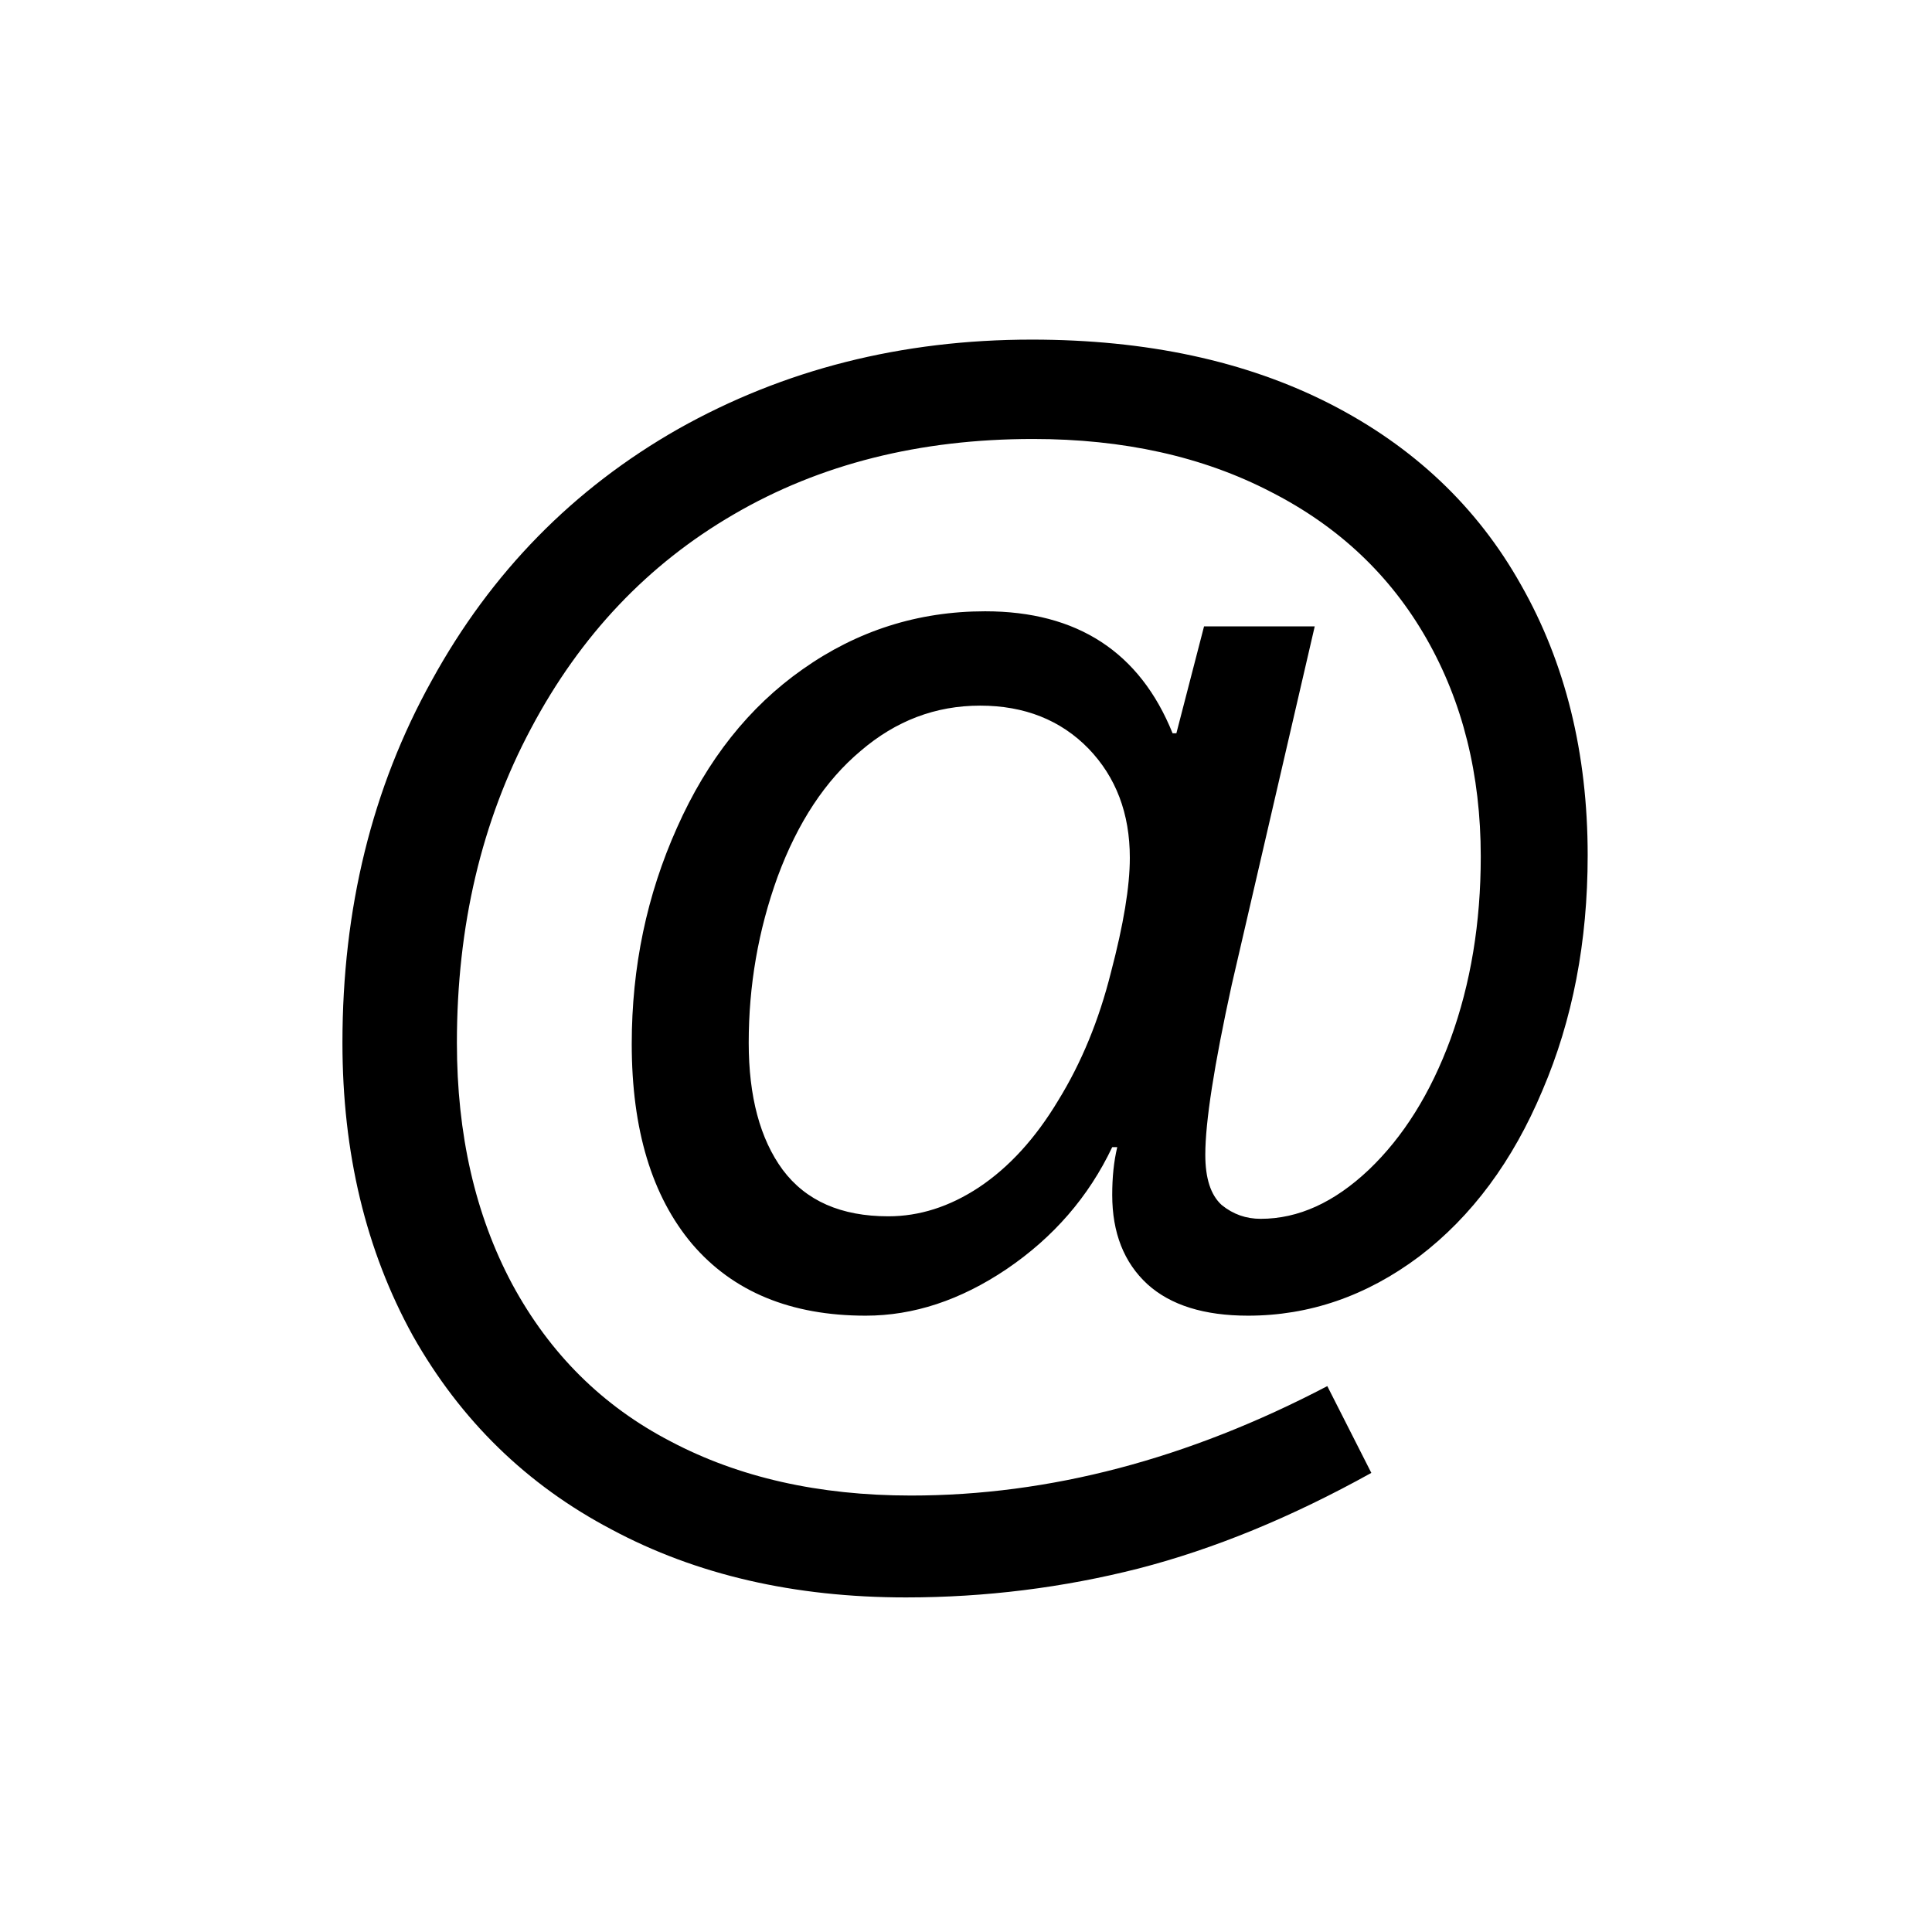
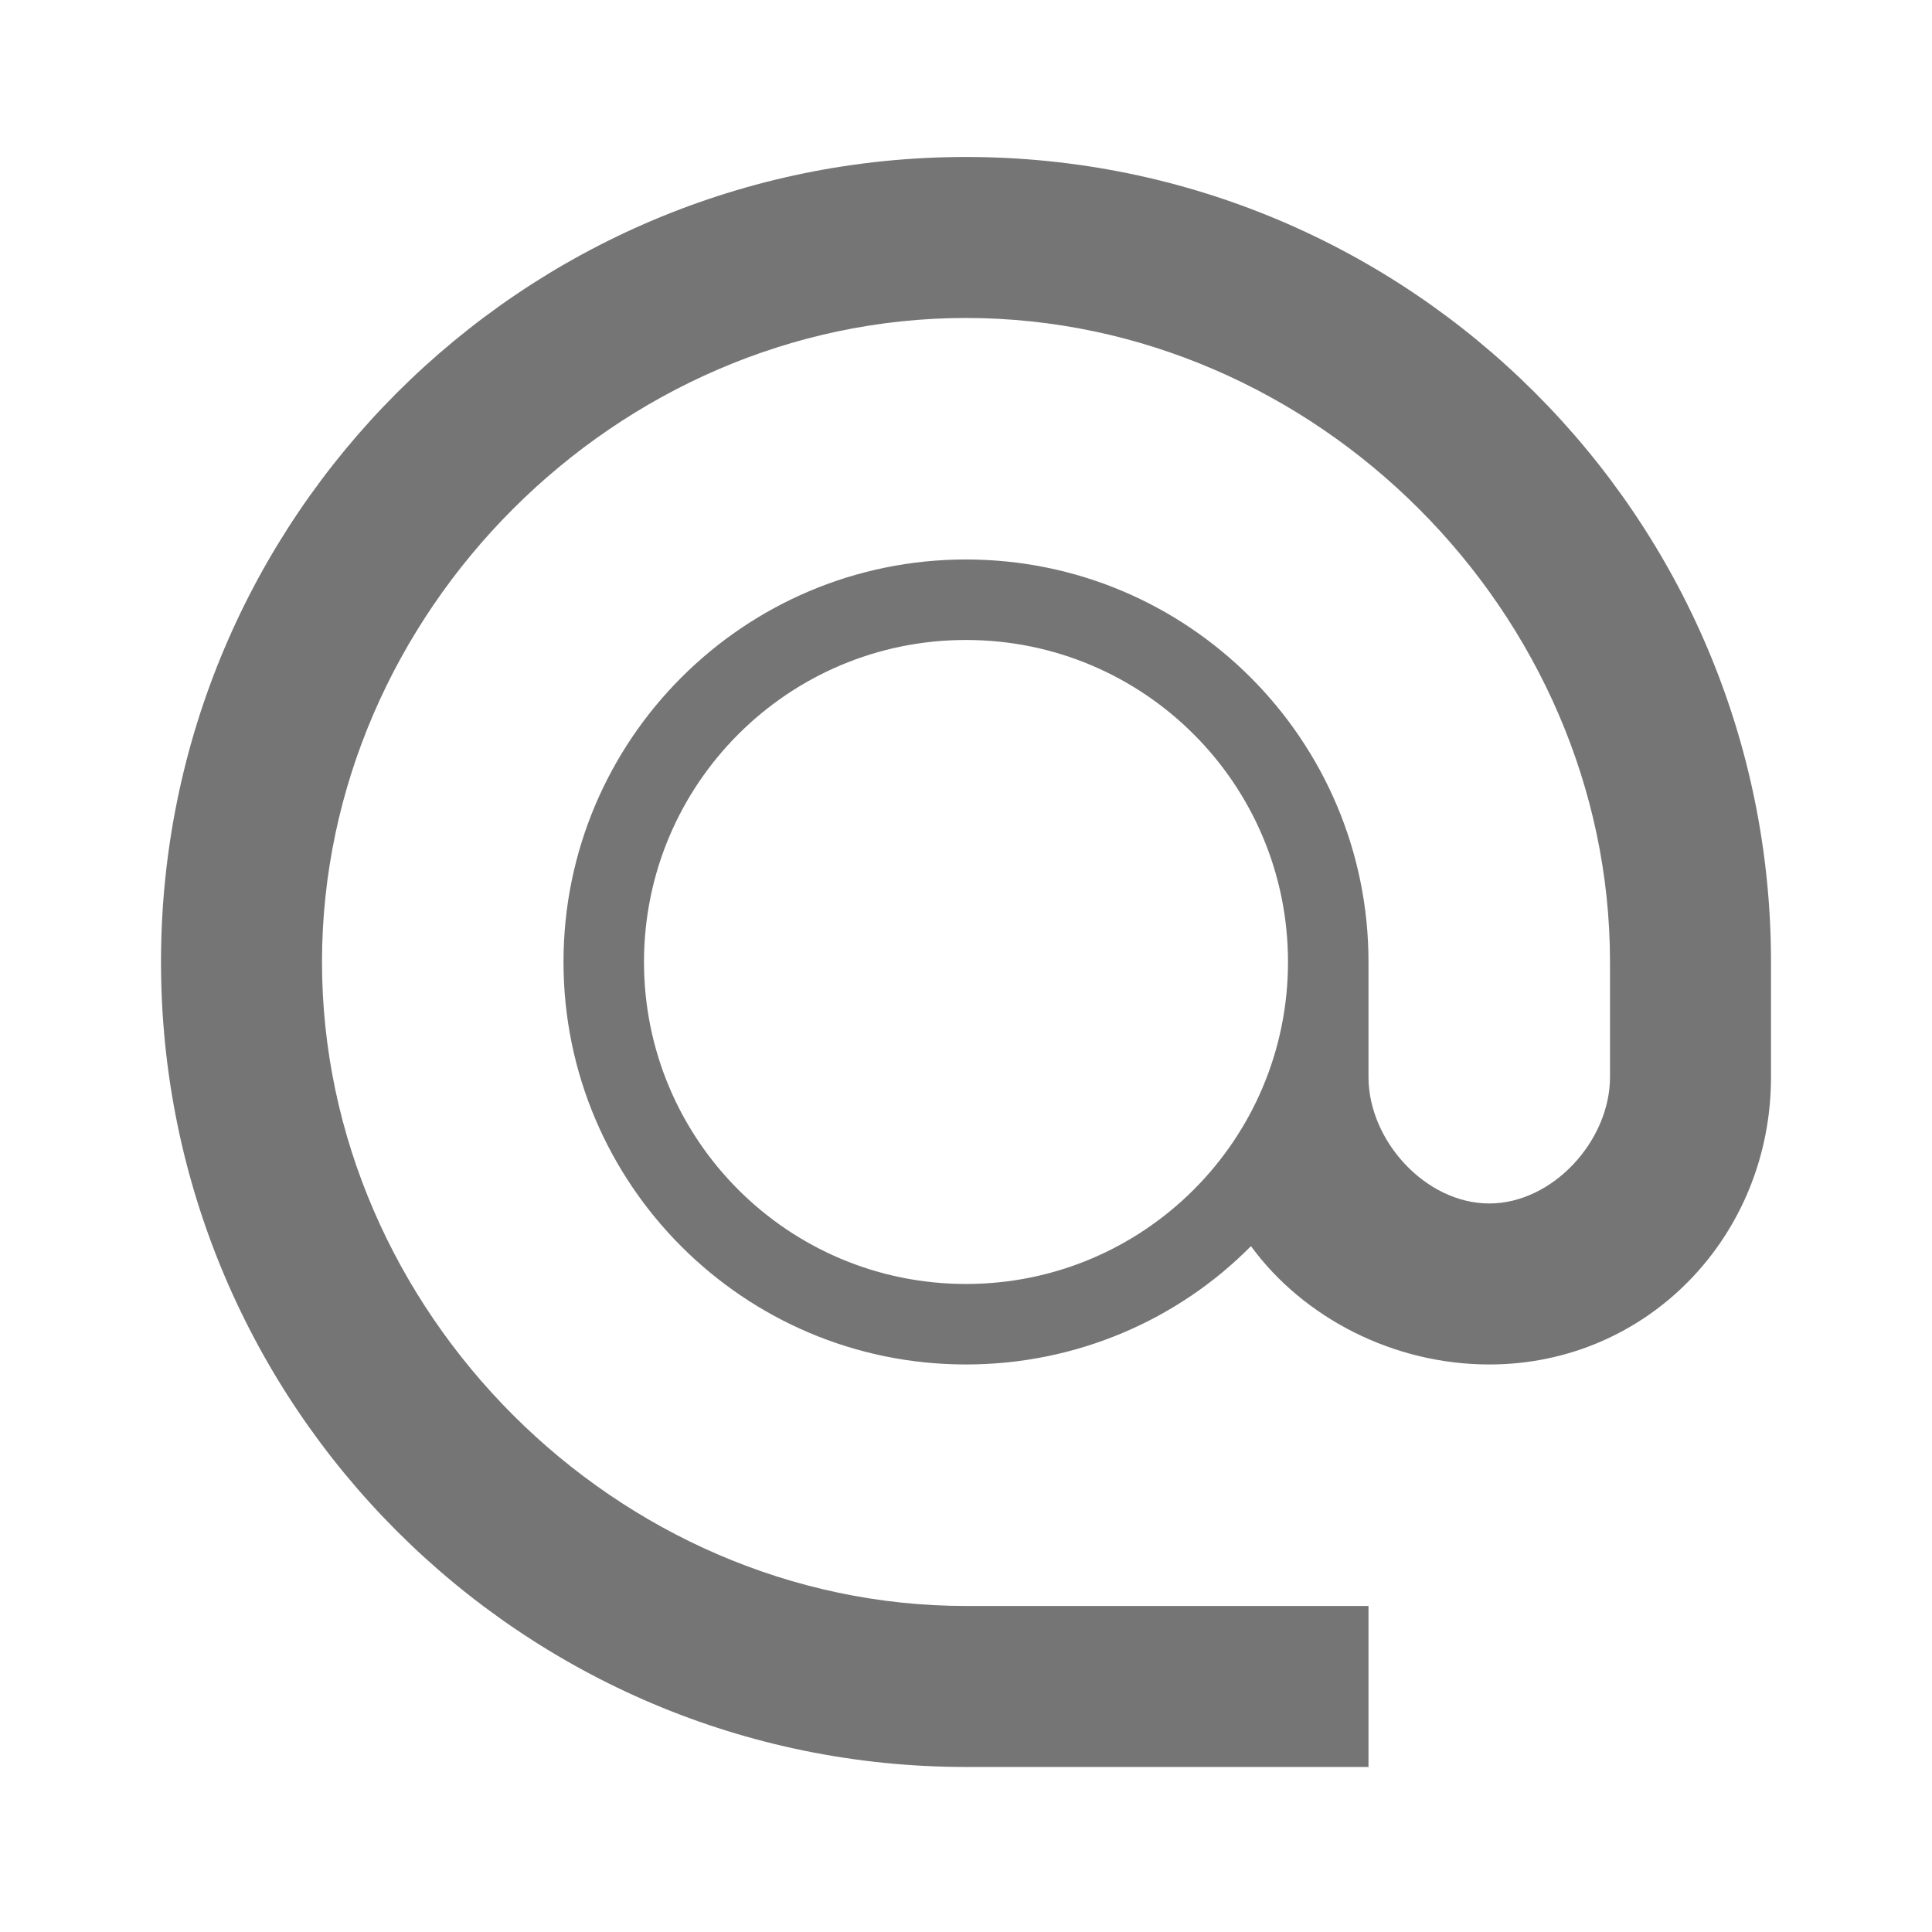
- <svg xmlns="http://www.w3.org/2000/svg" viewBox="0 0 24 24" role="img" aria-label="arrova">
-   <rect width="24" height="24" fill="none" />
-   <text x="12" y="17" text-anchor="middle" font-family="Arial,Helvetica,sans-serif" font-size="18" font-weight="700" fill="currentColor">@</text>
+ <svg xmlns="http://www.w3.org/2000/svg" viewBox="0 0 24 24" aria-hidden="true">
+   <path fill="#757575" d="M12 1.95C6.48 1.95 2 6.43 2 11.95s4.48 10 10 10h5v-2h-5c-4.34 0-8-3.66-8-8s3.66-8 8-8 8 3.66 8 8v1.43c0 .79-.71 1.57-1.5 1.57S17 14.17 17 13.38v-1.43c0-2.76-2.24-5-5-5s-5 2.24-5 5 2.24 5 5 5c1.38 0 2.64-.56 3.54-1.47.65.89 1.77 1.47 2.96 1.47 1.97 0 3.5-1.6 3.5-3.57v-1.43c0-5.52-4.48-10-10-10zm0 14c-2.21 0-4-1.79-4-4s1.79-4 4-4 4 1.79 4 4-1.79 4-4 4z" />
</svg>
